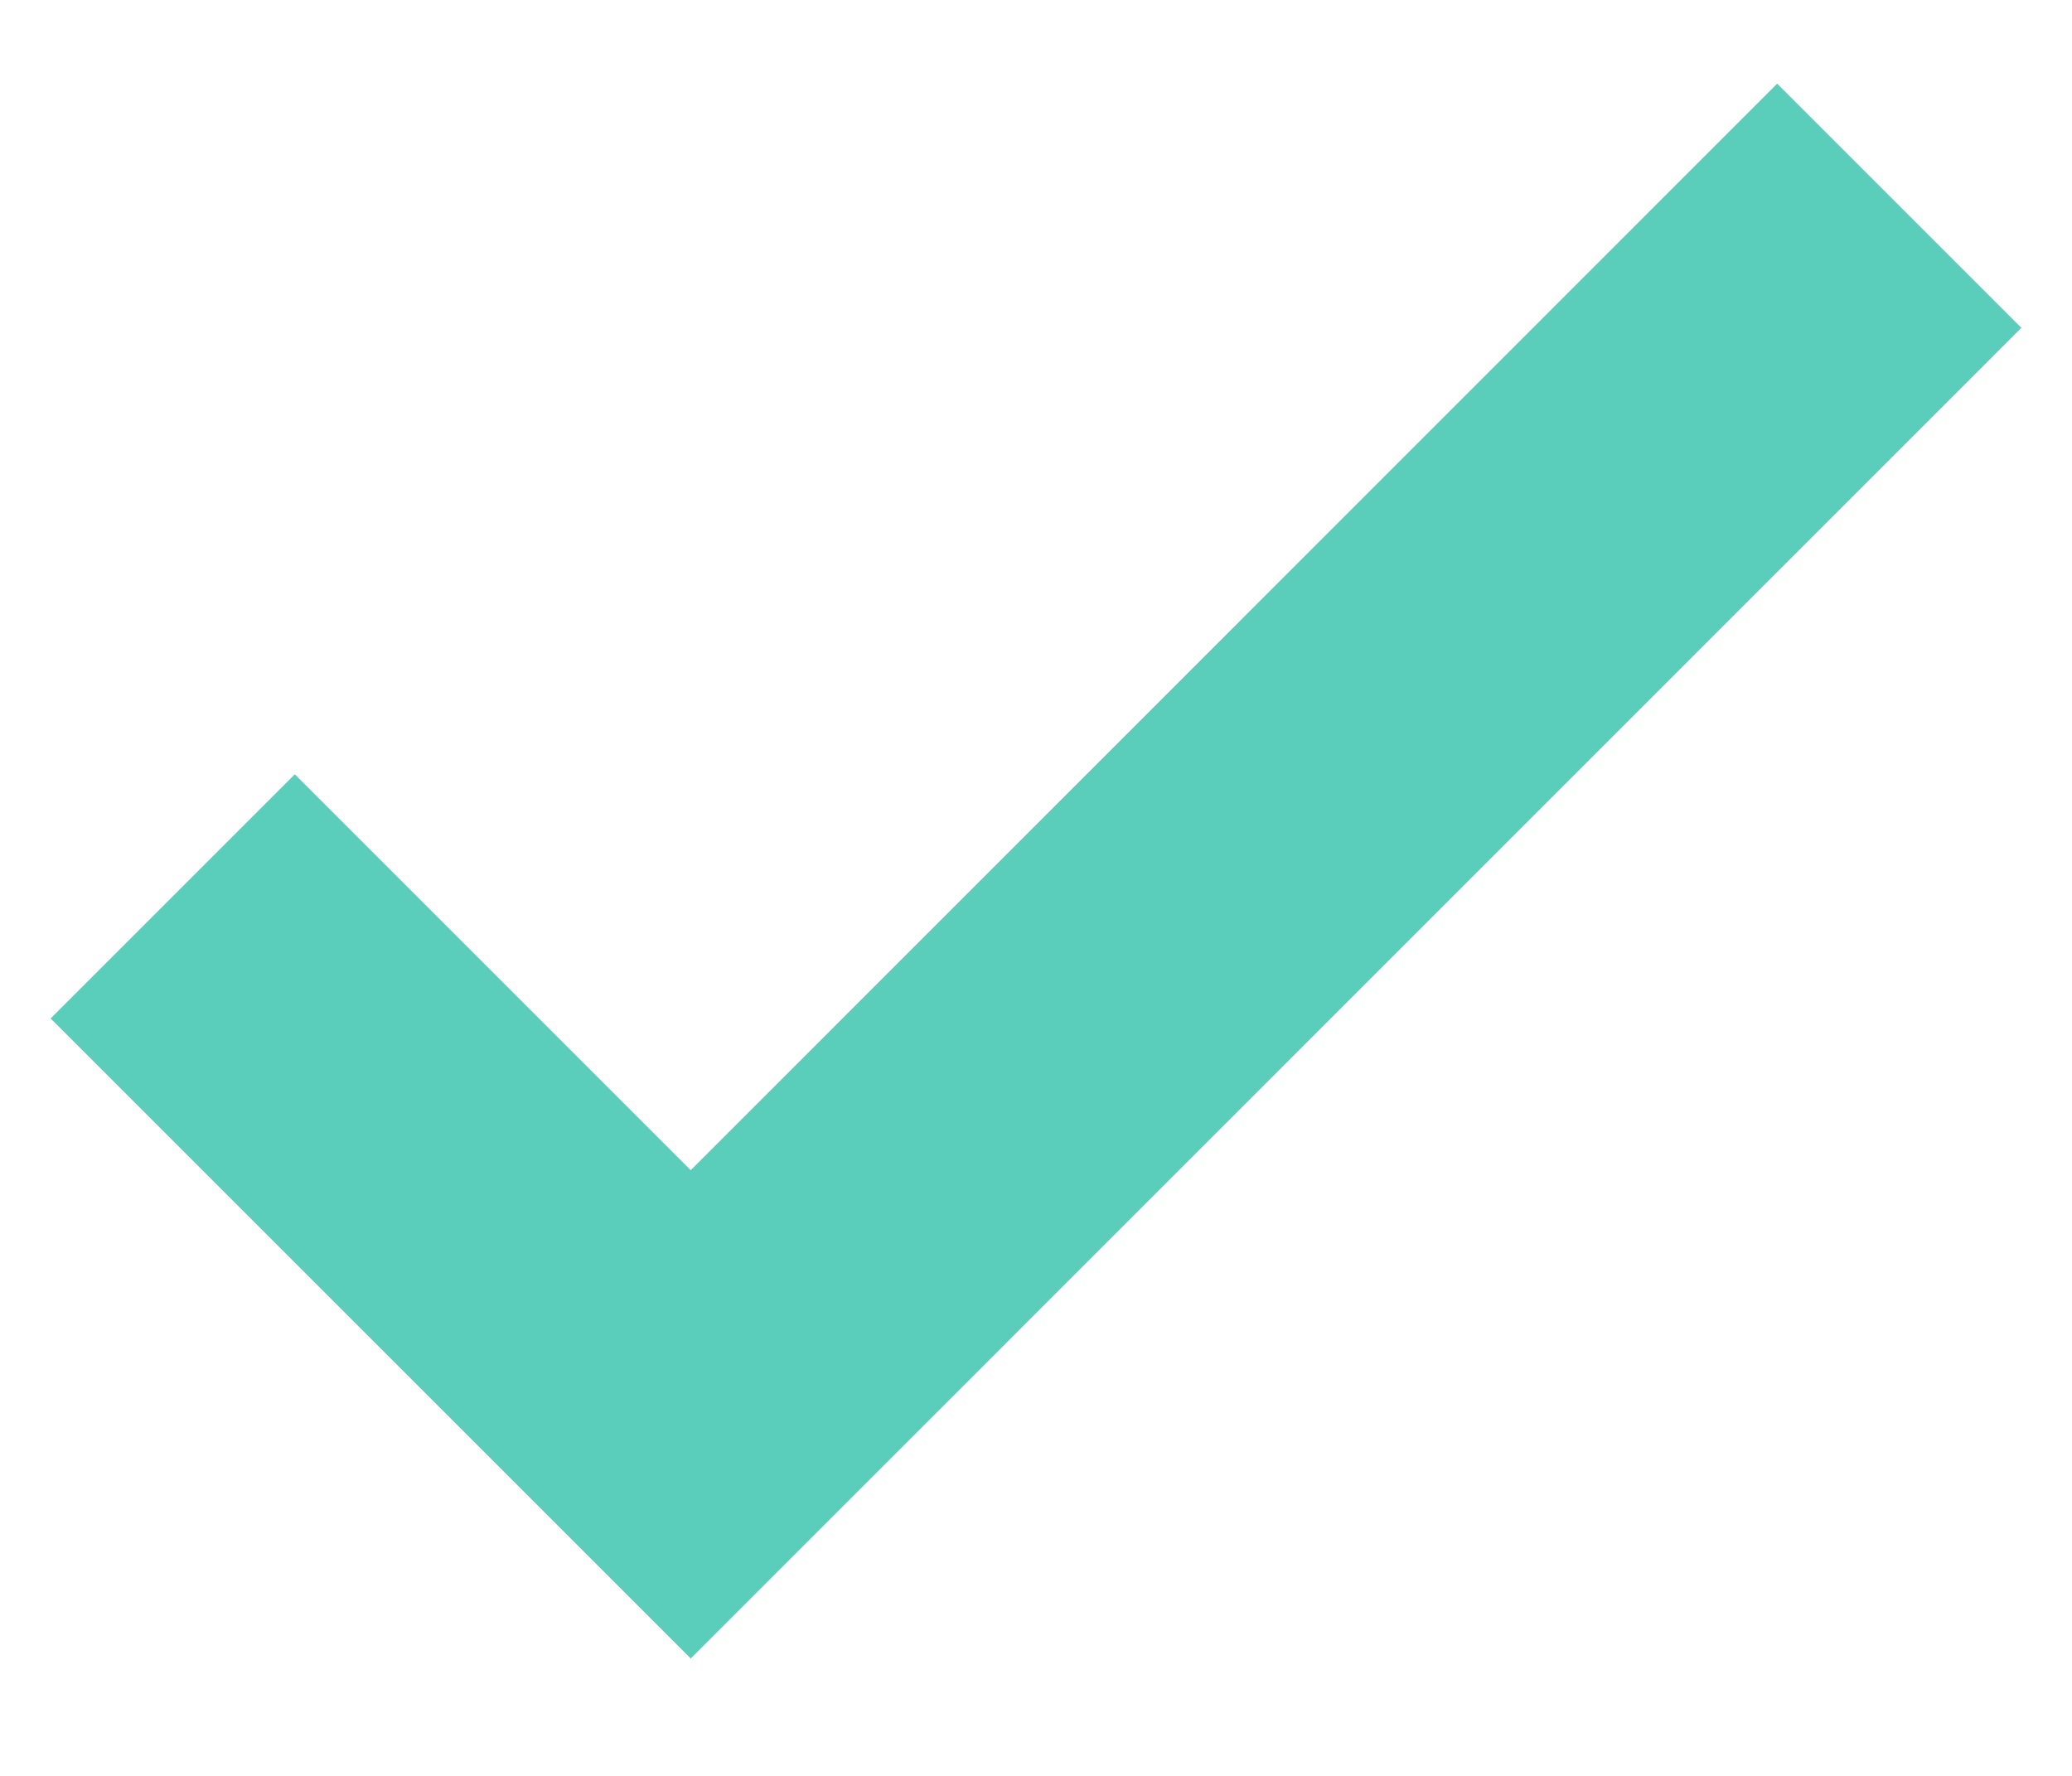
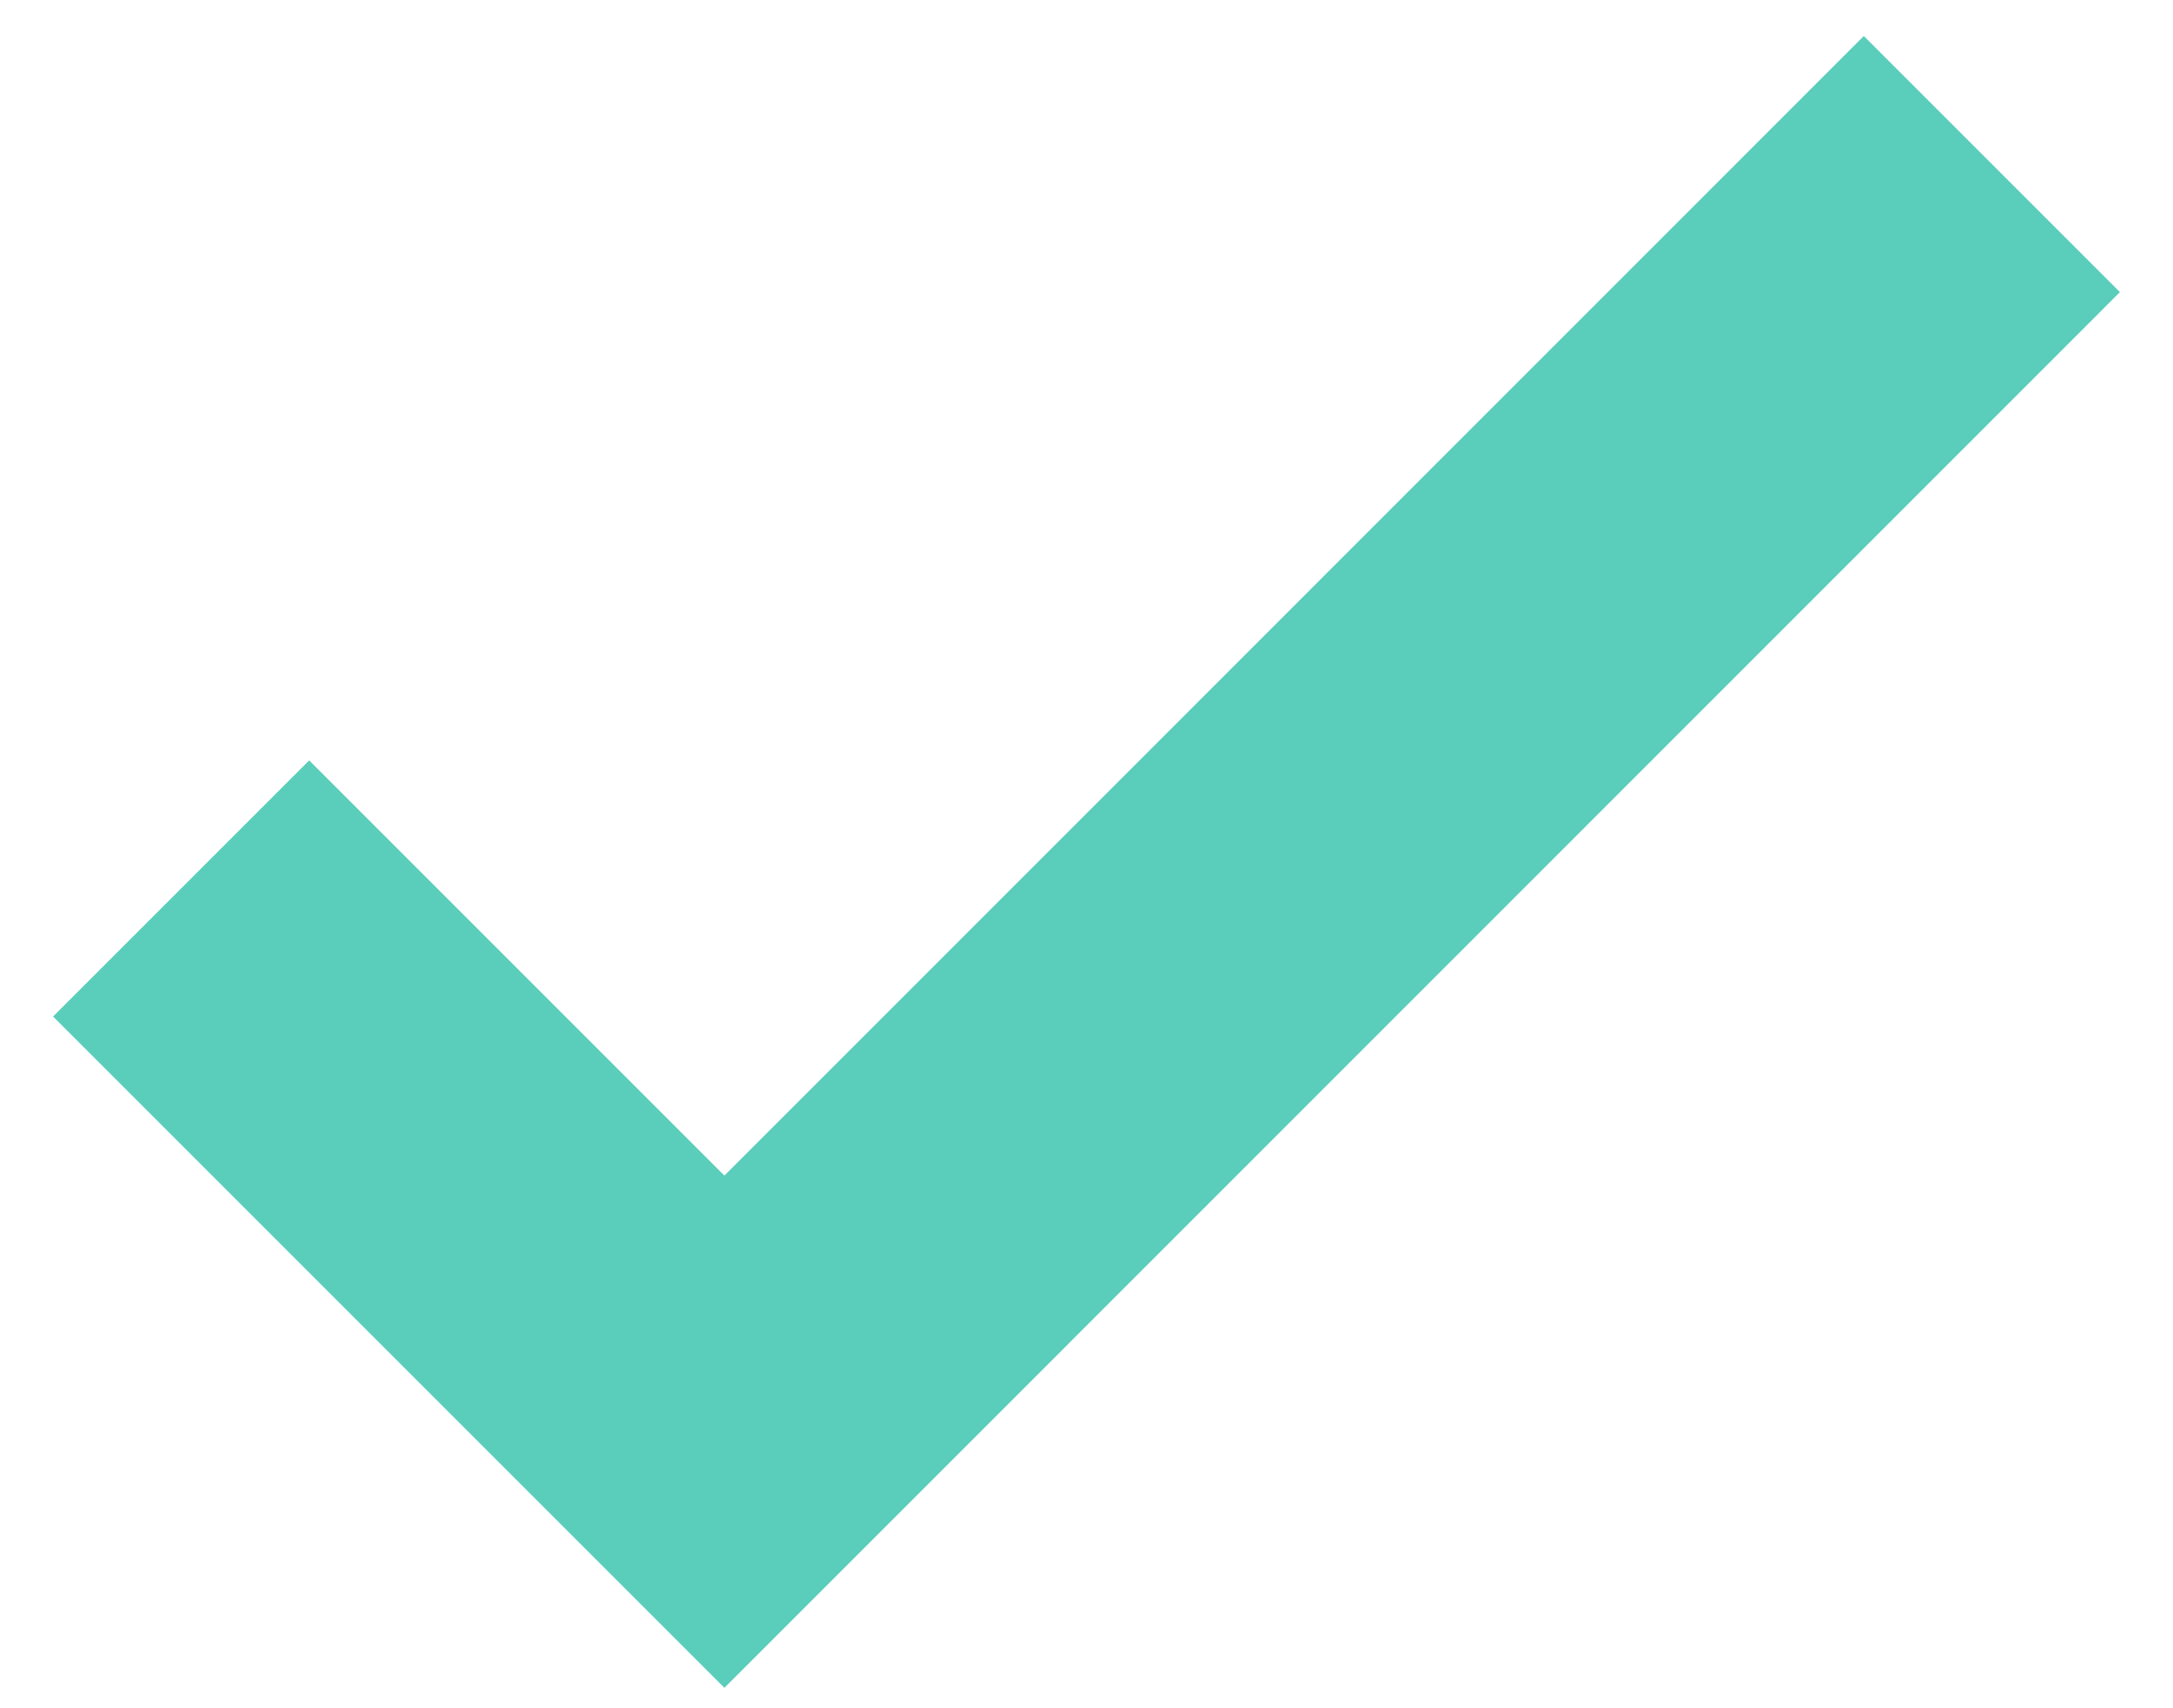
- <svg xmlns="http://www.w3.org/2000/svg" width="14" height="12" viewBox="0 0 14 12" fill="none">
-   <path fill-rule="evenodd" clip-rule="evenodd" d="M13.658 2.215L4.667 11.207L0.342 6.882L1.992 5.232L4.667 7.907L12.008 0.565L13.658 2.215Z" fill="#5ACDBB" />
+ <svg xmlns="http://www.w3.org/2000/svg" width="14" height="11" viewBox="0 0 14 11" fill="none">
+   <path fill-rule="evenodd" clip-rule="evenodd" d="M13.658 1.882L4.667 10.874L0.342 6.549L1.992 4.899L4.667 7.574L12.008 0.232L13.658 1.882Z" fill="#5ACDBB" />
</svg>
